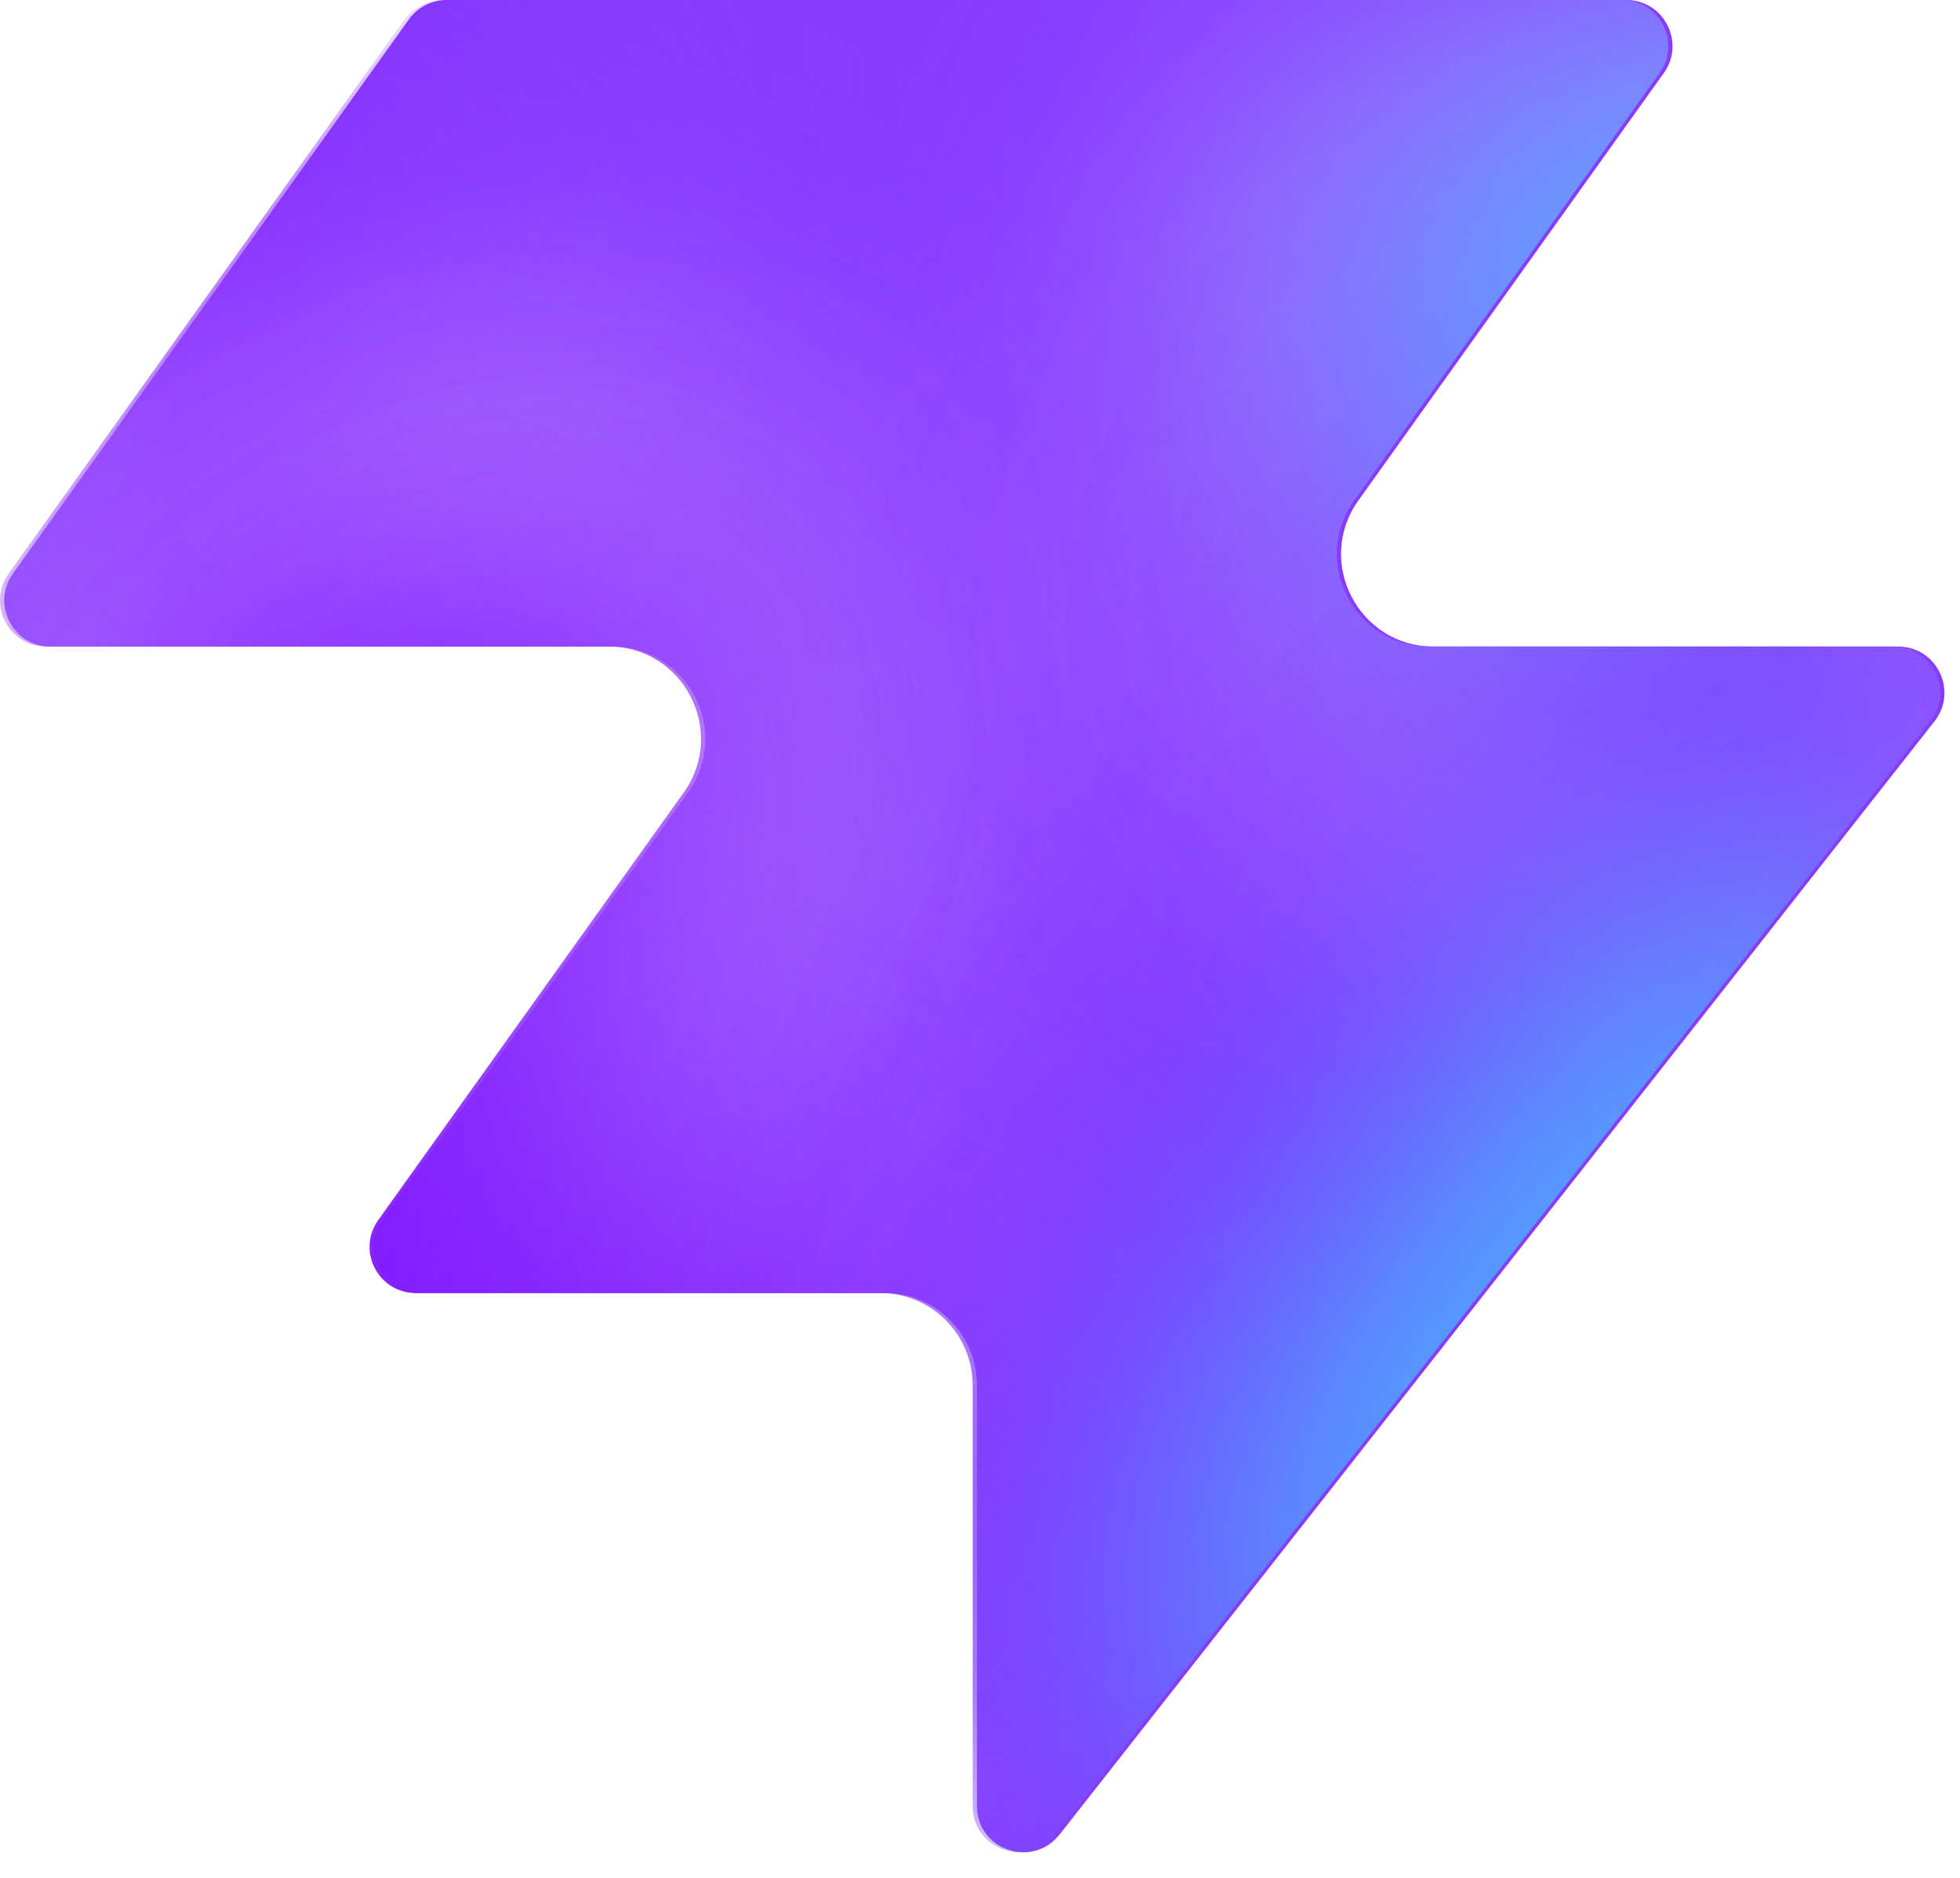
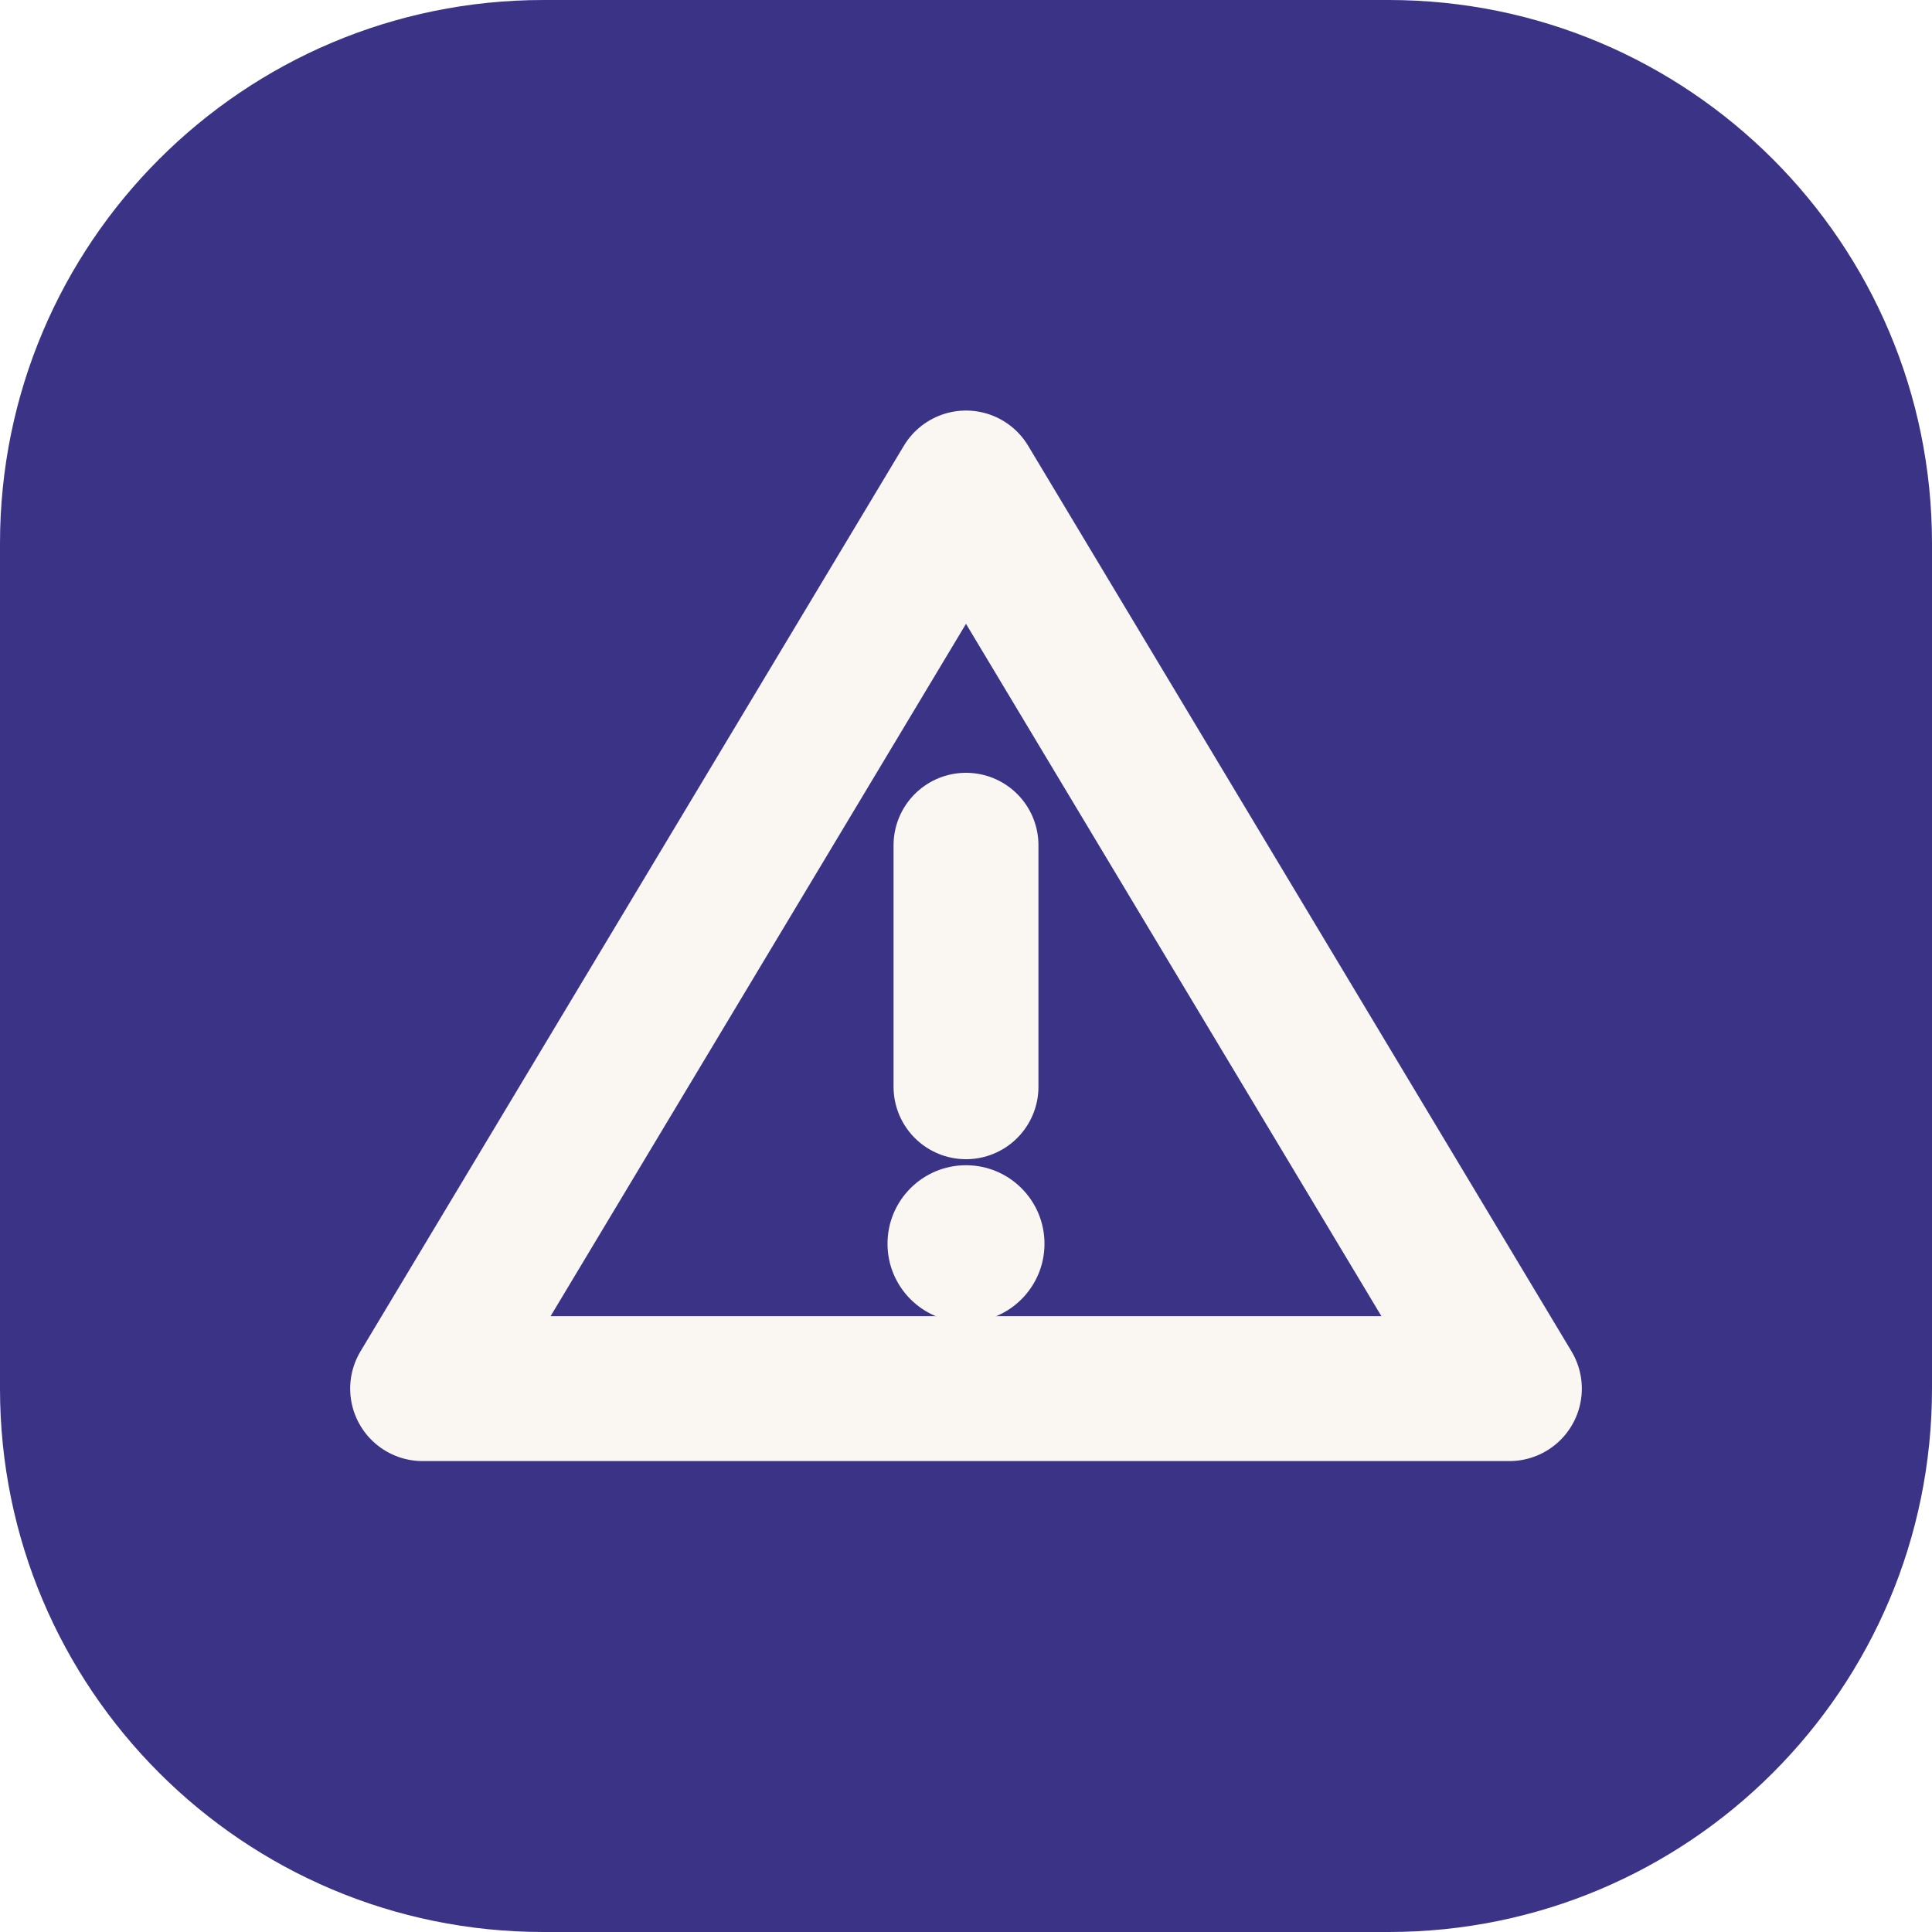
- <svg xmlns="http://www.w3.org/2000/svg" width="48" height="46" fill="none" viewBox="0 0 48 46">
-   <path fill="#863bff" d="M25.946 44.938c-.664.845-2.021.375-2.021-.698V33.937a2.26 2.26 0 0 0-2.262-2.262H10.287c-.92 0-1.456-1.04-.92-1.788l7.48-10.471c1.07-1.497 0-3.578-1.842-3.578H1.237c-.92 0-1.456-1.04-.92-1.788L10.013.474c.214-.297.556-.474.92-.474h28.894c.92 0 1.456 1.04.92 1.788l-7.48 10.471c-1.07 1.498 0 3.579 1.842 3.579h11.377c.943 0 1.473 1.088.89 1.83L25.947 44.94z" style="fill:#863bff;fill:color(display-p3 .525 .23 1);fill-opacity:1" />
-   <mask id="a" width="48" height="46" x="0" y="0" maskUnits="userSpaceOnUse" style="mask-type:alpha">
-     <path fill="#000" d="M25.842 44.938c-.664.844-2.021.375-2.021-.698V33.937a2.26 2.26 0 0 0-2.262-2.262H10.183c-.92 0-1.456-1.04-.92-1.788l7.48-10.471c1.07-1.498 0-3.579-1.842-3.579H1.133c-.92 0-1.456-1.04-.92-1.787L9.91.473c.214-.297.556-.474.92-.474h28.894c.92 0 1.456 1.04.92 1.788l-7.48 10.471c-1.07 1.498 0 3.578 1.842 3.578h11.377c.943 0 1.473 1.088.89 1.832L25.843 44.94z" style="fill:#000;fill-opacity:1" />
-   </mask>
-   <g mask="url(#a)">
-     <g filter="url(#b)">
-       <ellipse cx="5.508" cy="14.704" fill="#ede6ff" rx="5.508" ry="14.704" style="fill:#ede6ff;fill:color(display-p3 .927 .903 1);fill-opacity:1" transform="matrix(.00324 1 1 -.00324 -4.47 31.516)" />
-     </g>
-     <g filter="url(#c)">
-       <ellipse cx="10.399" cy="29.851" fill="#ede6ff" rx="10.399" ry="29.851" style="fill:#ede6ff;fill:color(display-p3 .927 .903 1);fill-opacity:1" transform="matrix(.00324 1 1 -.00324 -39.328 7.883)" />
-     </g>
-     <g filter="url(#d)">
-       <ellipse cx="5.508" cy="30.487" fill="#7e14ff" rx="5.508" ry="30.487" style="fill:#7e14ff;fill:color(display-p3 .492 .077 1);fill-opacity:1" transform="rotate(89.814 -25.913 -14.639)scale(1 -1)" />
-     </g>
-     <g filter="url(#e)">
-       <ellipse cx="5.508" cy="30.599" fill="#7e14ff" rx="5.508" ry="30.599" style="fill:#7e14ff;fill:color(display-p3 .492 .077 1);fill-opacity:1" transform="rotate(89.814 -32.644 -3.334)scale(1 -1)" />
-     </g>
-     <g filter="url(#f)">
-       <ellipse cx="5.508" cy="30.599" fill="#7e14ff" rx="5.508" ry="30.599" style="fill:#7e14ff;fill:color(display-p3 .492 .077 1);fill-opacity:1" transform="matrix(.00324 1 1 -.00324 -34.34 30.47)" />
-     </g>
-     <g filter="url(#g)">
-       <ellipse cx="14.072" cy="22.078" fill="#ede6ff" rx="14.072" ry="22.078" style="fill:#ede6ff;fill:color(display-p3 .927 .903 1);fill-opacity:1" transform="rotate(93.35 24.506 48.493)scale(-1 1)" />
-     </g>
-     <g filter="url(#h)">
-       <ellipse cx="3.47" cy="21.501" fill="#7e14ff" rx="3.47" ry="21.501" style="fill:#7e14ff;fill:color(display-p3 .492 .077 1);fill-opacity:1" transform="rotate(89.009 28.708 47.59)scale(-1 1)" />
-     </g>
-     <g filter="url(#i)">
-       <ellipse cx="3.47" cy="21.501" fill="#7e14ff" rx="3.47" ry="21.501" style="fill:#7e14ff;fill:color(display-p3 .492 .077 1);fill-opacity:1" transform="rotate(89.009 28.708 47.59)scale(-1 1)" />
-     </g>
-     <g filter="url(#j)">
-       <ellipse cx=".387" cy="8.972" fill="#7e14ff" rx="4.407" ry="29.108" style="fill:#7e14ff;fill:color(display-p3 .492 .077 1);fill-opacity:1" transform="rotate(39.51 .387 8.972)" />
-     </g>
-     <g filter="url(#k)">
-       <ellipse cx="47.523" cy="-6.092" fill="#7e14ff" rx="4.407" ry="29.108" style="fill:#7e14ff;fill:color(display-p3 .492 .077 1);fill-opacity:1" transform="rotate(37.892 47.523 -6.092)" />
-     </g>
-     <g filter="url(#l)">
-       <ellipse cx="41.412" cy="6.333" fill="#47bfff" rx="5.971" ry="9.665" style="fill:#47bfff;fill:color(display-p3 .28 .748 1);fill-opacity:1" transform="rotate(37.892 41.412 6.333)" />
-     </g>
-     <g filter="url(#m)">
-       <ellipse cx="-1.879" cy="38.332" fill="#7e14ff" rx="4.407" ry="29.108" style="fill:#7e14ff;fill:color(display-p3 .492 .077 1);fill-opacity:1" transform="rotate(37.892 -1.88 38.332)" />
-     </g>
-     <g filter="url(#n)">
-       <ellipse cx="-1.879" cy="38.332" fill="#7e14ff" rx="4.407" ry="29.108" style="fill:#7e14ff;fill:color(display-p3 .492 .077 1);fill-opacity:1" transform="rotate(37.892 -1.88 38.332)" />
-     </g>
-     <g filter="url(#o)">
-       <ellipse cx="35.651" cy="29.907" fill="#7e14ff" rx="4.407" ry="29.108" style="fill:#7e14ff;fill:color(display-p3 .492 .077 1);fill-opacity:1" transform="rotate(37.892 35.651 29.907)" />
-     </g>
-     <g filter="url(#p)">
-       <ellipse cx="38.418" cy="32.4" fill="#47bfff" rx="5.971" ry="15.297" style="fill:#47bfff;fill:color(display-p3 .28 .748 1);fill-opacity:1" transform="rotate(37.892 38.418 32.4)" />
-     </g>
-   </g>
-   <defs>
-     <filter id="b" width="60.045" height="41.654" x="-19.77" y="16.149" color-interpolation-filters="sRGB" filterUnits="userSpaceOnUse">
-       <feFlood flood-opacity="0" result="BackgroundImageFix" />
-       <feBlend in="SourceGraphic" in2="BackgroundImageFix" result="shape" />
-       <feGaussianBlur result="effect1_foregroundBlur_2002_17158" stdDeviation="7.659" />
-     </filter>
-     <filter id="c" width="90.34" height="51.437" x="-54.613" y="-7.533" color-interpolation-filters="sRGB" filterUnits="userSpaceOnUse">
-       <feFlood flood-opacity="0" result="BackgroundImageFix" />
-       <feBlend in="SourceGraphic" in2="BackgroundImageFix" result="shape" />
-       <feGaussianBlur result="effect1_foregroundBlur_2002_17158" stdDeviation="7.659" />
-     </filter>
-     <filter id="d" width="79.355" height="29.4" x="-49.64" y="2.03" color-interpolation-filters="sRGB" filterUnits="userSpaceOnUse">
-       <feFlood flood-opacity="0" result="BackgroundImageFix" />
-       <feBlend in="SourceGraphic" in2="BackgroundImageFix" result="shape" />
-       <feGaussianBlur result="effect1_foregroundBlur_2002_17158" stdDeviation="4.596" />
-     </filter>
-     <filter id="e" width="79.579" height="29.4" x="-45.045" y="20.029" color-interpolation-filters="sRGB" filterUnits="userSpaceOnUse">
-       <feFlood flood-opacity="0" result="BackgroundImageFix" />
-       <feBlend in="SourceGraphic" in2="BackgroundImageFix" result="shape" />
-       <feGaussianBlur result="effect1_foregroundBlur_2002_17158" stdDeviation="4.596" />
-     </filter>
-     <filter id="f" width="79.579" height="29.4" x="-43.513" y="21.178" color-interpolation-filters="sRGB" filterUnits="userSpaceOnUse">
-       <feFlood flood-opacity="0" result="BackgroundImageFix" />
-       <feBlend in="SourceGraphic" in2="BackgroundImageFix" result="shape" />
-       <feGaussianBlur result="effect1_foregroundBlur_2002_17158" stdDeviation="4.596" />
-     </filter>
-     <filter id="g" width="74.749" height="58.852" x="15.756" y="-17.901" color-interpolation-filters="sRGB" filterUnits="userSpaceOnUse">
-       <feFlood flood-opacity="0" result="BackgroundImageFix" />
-       <feBlend in="SourceGraphic" in2="BackgroundImageFix" result="shape" />
-       <feGaussianBlur result="effect1_foregroundBlur_2002_17158" stdDeviation="7.659" />
-     </filter>
-     <filter id="h" width="61.377" height="25.362" x="23.548" y="2.284" color-interpolation-filters="sRGB" filterUnits="userSpaceOnUse">
-       <feFlood flood-opacity="0" result="BackgroundImageFix" />
-       <feBlend in="SourceGraphic" in2="BackgroundImageFix" result="shape" />
-       <feGaussianBlur result="effect1_foregroundBlur_2002_17158" stdDeviation="4.596" />
-     </filter>
-     <filter id="i" width="61.377" height="25.362" x="23.548" y="2.284" color-interpolation-filters="sRGB" filterUnits="userSpaceOnUse">
-       <feFlood flood-opacity="0" result="BackgroundImageFix" />
-       <feBlend in="SourceGraphic" in2="BackgroundImageFix" result="shape" />
-       <feGaussianBlur result="effect1_foregroundBlur_2002_17158" stdDeviation="4.596" />
-     </filter>
-     <filter id="j" width="56.045" height="63.649" x="-27.636" y="-22.853" color-interpolation-filters="sRGB" filterUnits="userSpaceOnUse">
-       <feFlood flood-opacity="0" result="BackgroundImageFix" />
-       <feBlend in="SourceGraphic" in2="BackgroundImageFix" result="shape" />
-       <feGaussianBlur result="effect1_foregroundBlur_2002_17158" stdDeviation="4.596" />
-     </filter>
-     <filter id="k" width="54.814" height="64.646" x="20.116" y="-38.415" color-interpolation-filters="sRGB" filterUnits="userSpaceOnUse">
-       <feFlood flood-opacity="0" result="BackgroundImageFix" />
-       <feBlend in="SourceGraphic" in2="BackgroundImageFix" result="shape" />
-       <feGaussianBlur result="effect1_foregroundBlur_2002_17158" stdDeviation="4.596" />
-     </filter>
-     <filter id="l" width="33.541" height="35.313" x="24.641" y="-11.323" color-interpolation-filters="sRGB" filterUnits="userSpaceOnUse">
-       <feFlood flood-opacity="0" result="BackgroundImageFix" />
-       <feBlend in="SourceGraphic" in2="BackgroundImageFix" result="shape" />
-       <feGaussianBlur result="effect1_foregroundBlur_2002_17158" stdDeviation="4.596" />
-     </filter>
-     <filter id="m" width="54.814" height="64.646" x="-29.286" y="6.009" color-interpolation-filters="sRGB" filterUnits="userSpaceOnUse">
-       <feFlood flood-opacity="0" result="BackgroundImageFix" />
-       <feBlend in="SourceGraphic" in2="BackgroundImageFix" result="shape" />
-       <feGaussianBlur result="effect1_foregroundBlur_2002_17158" stdDeviation="4.596" />
-     </filter>
-     <filter id="n" width="54.814" height="64.646" x="-29.286" y="6.009" color-interpolation-filters="sRGB" filterUnits="userSpaceOnUse">
-       <feFlood flood-opacity="0" result="BackgroundImageFix" />
-       <feBlend in="SourceGraphic" in2="BackgroundImageFix" result="shape" />
-       <feGaussianBlur result="effect1_foregroundBlur_2002_17158" stdDeviation="4.596" />
-     </filter>
-     <filter id="o" width="54.814" height="64.646" x="8.244" y="-2.416" color-interpolation-filters="sRGB" filterUnits="userSpaceOnUse">
-       <feFlood flood-opacity="0" result="BackgroundImageFix" />
-       <feBlend in="SourceGraphic" in2="BackgroundImageFix" result="shape" />
-       <feGaussianBlur result="effect1_foregroundBlur_2002_17158" stdDeviation="4.596" />
-     </filter>
-     <filter id="p" width="39.409" height="43.623" x="18.713" y="10.588" color-interpolation-filters="sRGB" filterUnits="userSpaceOnUse">
-       <feFlood flood-opacity="0" result="BackgroundImageFix" />
-       <feBlend in="SourceGraphic" in2="BackgroundImageFix" result="shape" />
-       <feGaussianBlur result="effect1_foregroundBlur_2002_17158" stdDeviation="4.596" />
-     </filter>
-   </defs>
+ <svg xmlns="http://www.w3.org/2000/svg" viewBox="0 0 32 32">
+   <rect width="32" height="32" rx="9" fill="#3B3486" />
+   <path d="M16 8 L25 23 H7 Z" fill="none" stroke="#FAF7F2" stroke-width="2.4" stroke-linejoin="round" />
+   <path d="M16 14 V18" stroke="#FAF7F2" stroke-width="2.4" stroke-linecap="round" />
+   <circle cx="16" cy="20.6" r="1.3" fill="#FAF7F2" />
</svg>
